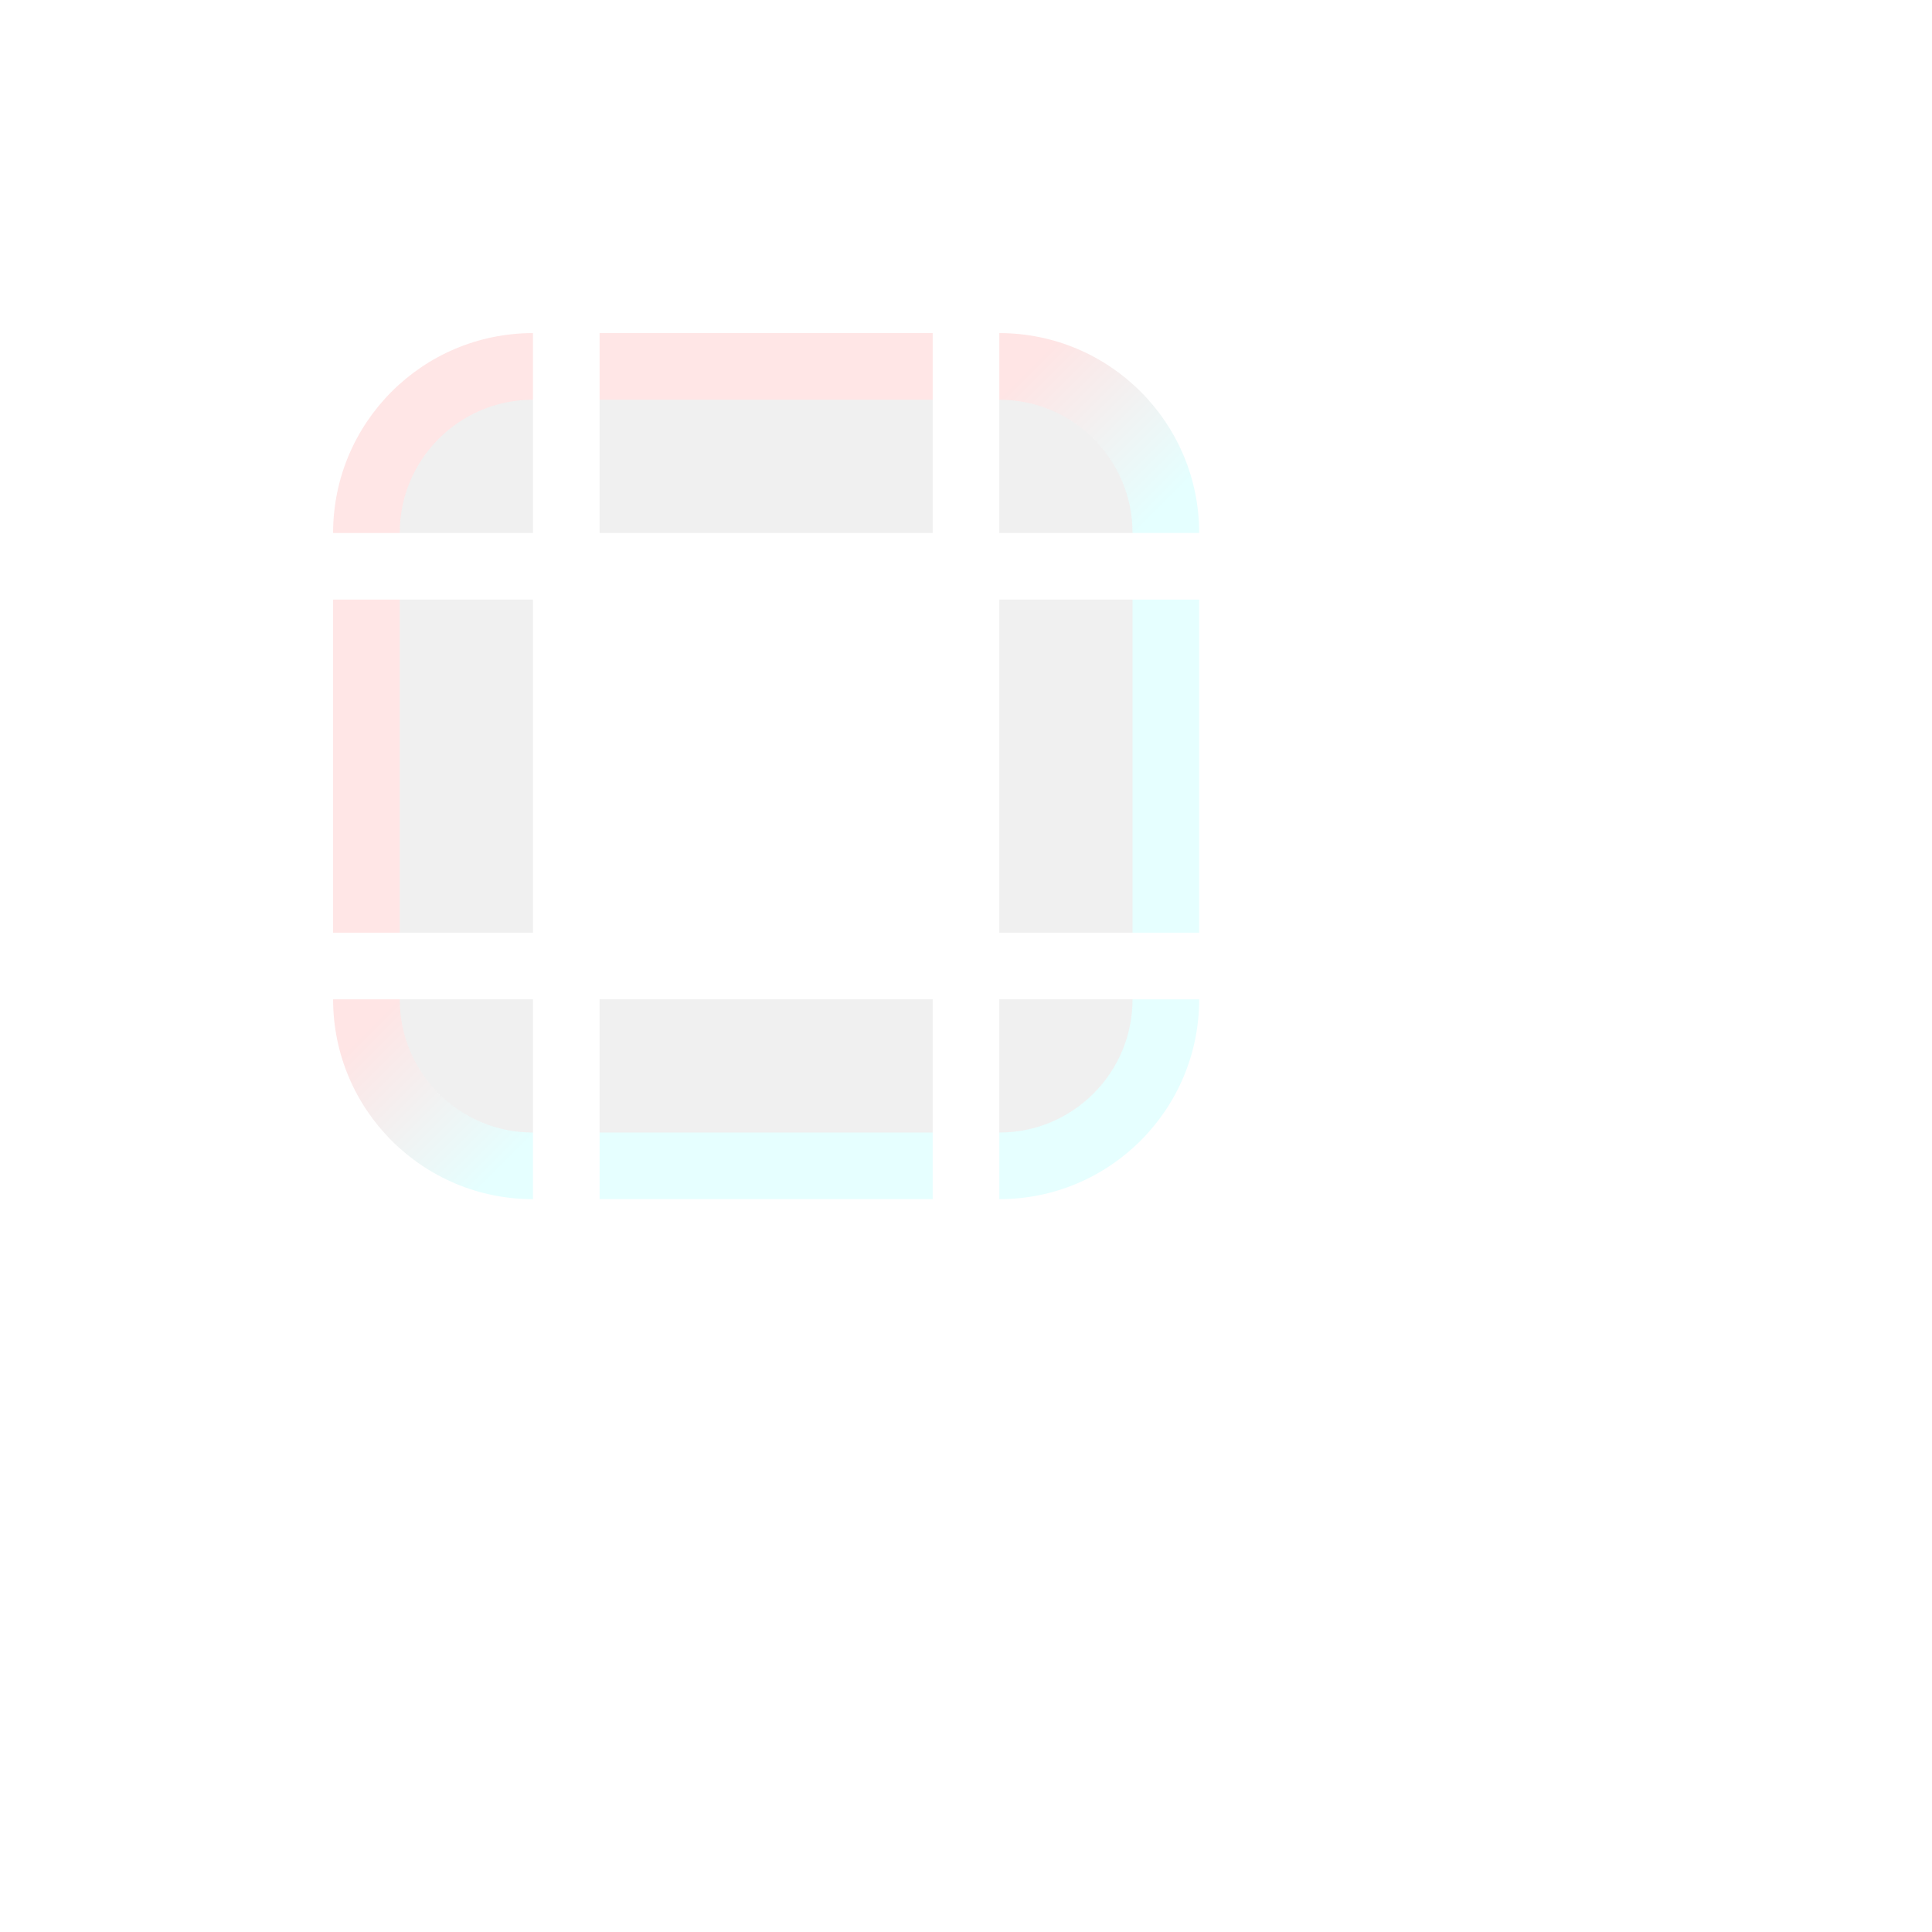
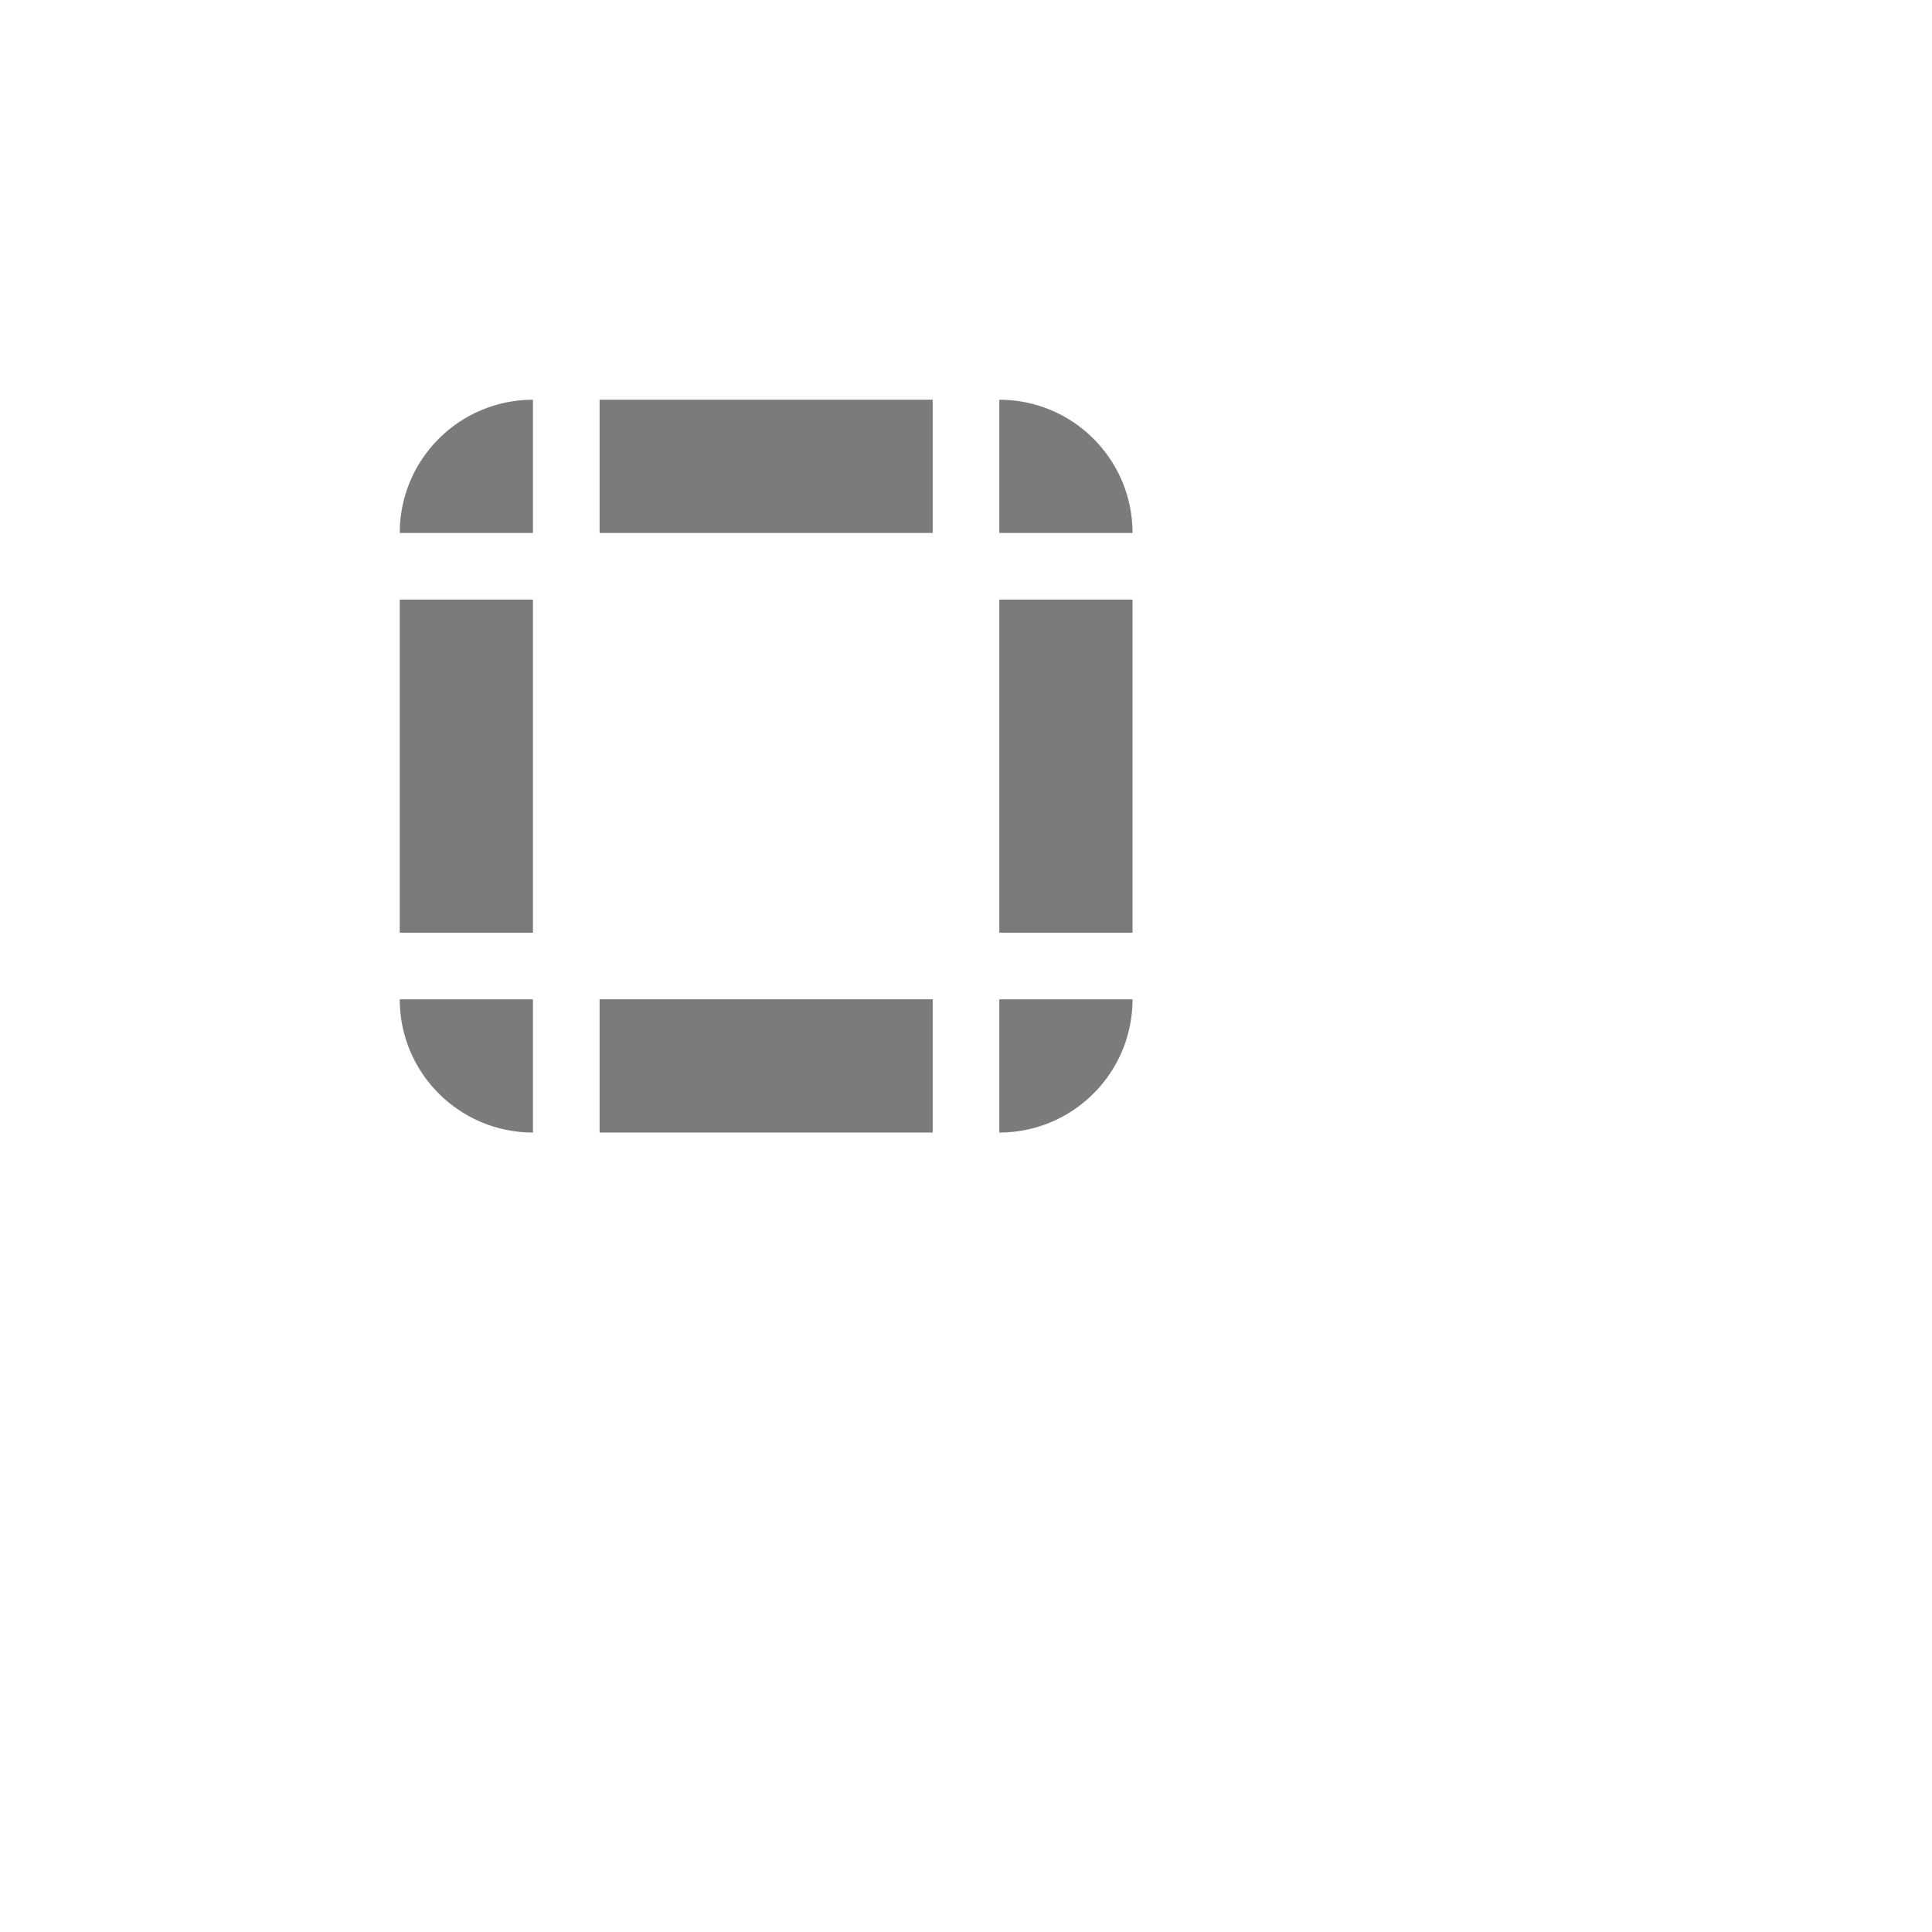
<svg xmlns="http://www.w3.org/2000/svg" xmlns:xlink="http://www.w3.org/1999/xlink" height="29" width="29" id="svg3124" version="1.0">
  <defs id="defs3126">
    <linearGradient y2="47" x2="0" y1="49" x1="2" gradientUnits="userSpaceOnUse" id="linearGradient11166" xlink:href="#linearGradient4889" />
    <linearGradient id="linearGradient4889">
-       <stop style="stop-color:#00ffff;stop-opacity:0.1;" offset="0" id="stop4885" />
-       <stop style="stop-color:#ff0000;stop-opacity:0.1" offset="1" id="stop4887" />
+       <stop style="stop-color:#000000;stop-opacity:0;" offset="0" id="stop4885" />
+       <stop style="stop-color:#000000;stop-opacity:0" offset="1" id="stop4887" />
    </linearGradient>
    <linearGradient y2="30" x2="17" y1="32" x1="19" gradientUnits="userSpaceOnUse" id="linearGradient11164" xlink:href="#linearGradient4889" />
  </defs>
  <g id="layer1" transform="translate(36.5,-28.86217)">
    <rect y="37.862" x="-27.5" height="5" width="5" id="border-center" style="opacity:1;vector-effect:none;fill:#ff00ff;fill-opacity:0;stroke:none;stroke-width:0.783;stroke-linecap:square;stroke-linejoin:miter;stroke-miterlimit:8.3;stroke-dasharray:none;stroke-dashoffset:0;stroke-opacity:1;marker:none" />
    <g transform="translate(-30.5,4.862175)" id="border-topleft">
      <path style="opacity:1;vector-effect:none;fill:#ff00ff;fill-opacity:0;stroke:none;stroke-width:0.783;stroke-linecap:square;stroke-linejoin:miter;stroke-miterlimit:8.3;stroke-dasharray:none;stroke-dashoffset:0;stroke-opacity:1;marker:none" d="m 2,31 a 1,1 0 0 0 -1,1 h 1 z" id="path6929-50" />
-       <path style="opacity:1;vector-effect:none;fill:#e2e2e2;fill-opacity:0.5;stroke:none;stroke-width:0.495;stroke-linecap:square;stroke-linejoin:miter;stroke-miterlimit:8.3;stroke-dasharray:none;stroke-dashoffset:0;stroke-opacity:1;marker:none" d="m 2,30 a 2,2 0 0 0 -2,2 h 2 z" id="path6609-36" />
-       <path style="opacity:1;vector-effect:none;fill:#ff0000;fill-opacity:0.1;stroke:none;stroke-width:0.783;stroke-linecap:square;stroke-linejoin:miter;stroke-miterlimit:8.3;stroke-dasharray:none;stroke-dashoffset:0;stroke-opacity:1;marker:none" d="m 2,29 a 3,3 0 0 0 -3,3 h 1 a 2,2 0 0 1 2,-2 z" id="path6749-1" />
+       <path style="opacity:1;vector-effect:none;fill:#7b7b7b;fill-opacity:1;stroke:none;stroke-width:0.495;stroke-linecap:square;stroke-linejoin:miter;stroke-miterlimit:8.3;stroke-dasharray:none;stroke-dashoffset:0;stroke-opacity:1;marker:none" d="m 2,30 a 2,2 0 0 0 -2,2 h 2 z" id="path6609-36" />
+       <path style="opacity:1;vector-effect:none;fill:#000000;fill-opacity:0;stroke:none;stroke-width:0.783;stroke-linecap:square;stroke-linejoin:miter;stroke-miterlimit:8.3;stroke-dasharray:none;stroke-dashoffset:0;stroke-opacity:1;marker:none" d="m 2,29 a 3,3 0 0 0 -3,3 h 1 a 2,2 0 0 1 2,-2 z" id="path6749-1" />
    </g>
    <g transform="translate(-38.5,4.862173)" id="border-topright">
      <path style="opacity:1;vector-effect:none;fill:#ff00ff;fill-opacity:0;stroke:none;stroke-width:0.783;stroke-linecap:square;stroke-linejoin:miter;stroke-miterlimit:8.3;stroke-dasharray:none;stroke-dashoffset:0;stroke-opacity:1;marker:none" d="m 17,31 v 1 h 1 a 1,1 0 0 0 -1,-1 z" id="path6929-4-63" />
-       <path style="opacity:1;vector-effect:none;fill:#e2e2e2;fill-opacity:0.5;stroke:none;stroke-width:0.495;stroke-linecap:square;stroke-linejoin:miter;stroke-miterlimit:8.3;stroke-dasharray:none;stroke-dashoffset:0;stroke-opacity:1;marker:none" d="m 17,30 v 2 h 2 a 2,2 0 0 0 -2,-2 z" id="path6609-6-2" />
+       <path style="opacity:1;vector-effect:none;fill:#7b7b7b;fill-opacity:1;stroke:none;stroke-width:0.495;stroke-linecap:square;stroke-linejoin:miter;stroke-miterlimit:8.3;stroke-dasharray:none;stroke-dashoffset:0;stroke-opacity:1;marker:none" d="m 17,30 v 2 h 2 a 2,2 0 0 0 -2,-2 z" id="path6609-6-2" />
      <path style="opacity:1;vector-effect:none;fill:url(#linearGradient11164);fill-opacity:1;stroke:none;stroke-width:0.495;stroke-linecap:square;stroke-linejoin:miter;stroke-miterlimit:8.3;stroke-dasharray:none;stroke-dashoffset:0;stroke-opacity:1;marker:none" d="m 17,29 v 1 a 2,2 0 0 1 2,2 h 1 a 3,3 0 0 0 -3,-3 z" id="path6749-5-0" />
    </g>
    <g transform="translate(-30.5,-3.137827)" id="border-bottomleft">
      <path style="opacity:1;vector-effect:none;fill:#ff00ff;fill-opacity:0;stroke:none;stroke-width:0.783;stroke-linecap:square;stroke-linejoin:miter;stroke-miterlimit:8.3;stroke-dasharray:none;stroke-dashoffset:0;stroke-opacity:1;marker:none" d="m 1,47 a 1,1 0 0 0 1,1 v -1 z" id="path6929-5-1" />
-       <path style="opacity:1;vector-effect:none;fill:#e2e2e2;fill-opacity:0.5;stroke:none;stroke-width:0.495;stroke-linecap:square;stroke-linejoin:miter;stroke-miterlimit:8.3;stroke-dasharray:none;stroke-dashoffset:0;stroke-opacity:1;marker:none" d="m 0,47 a 2,2 0 0 0 2,2 v -2 z" id="path6609-3-5" />
+       <path style="opacity:1;vector-effect:none;fill:#7b7b7b;fill-opacity:1;stroke:none;stroke-width:0.495;stroke-linecap:square;stroke-linejoin:miter;stroke-miterlimit:8.3;stroke-dasharray:none;stroke-dashoffset:0;stroke-opacity:1;marker:none" d="m 0,47 a 2,2 0 0 0 2,2 v -2 z" id="path6609-3-5" />
      <path style="opacity:1;vector-effect:none;fill:url(#linearGradient11166);fill-opacity:1;stroke:none;stroke-width:0.495;stroke-linecap:square;stroke-linejoin:miter;stroke-miterlimit:8.3;stroke-dasharray:none;stroke-dashoffset:0;stroke-opacity:1;marker:none" d="m -1,47 a 3,3 0 0 0 3,3 V 49 A 2,2 0 0 1 0,47 Z" id="path6749-4-5" />
    </g>
    <g transform="translate(-38.5,-3.137827)" id="border-bottomright">
      <path style="opacity:1;vector-effect:none;fill:#ff00ff;fill-opacity:0;stroke:none;stroke-width:0.783;stroke-linecap:square;stroke-linejoin:miter;stroke-miterlimit:8.3;stroke-dasharray:none;stroke-dashoffset:0;stroke-opacity:1;marker:none" d="m 17,47 v 1 a 1,1 0 0 0 1,-1 z" id="path6929-2-7" />
-       <path style="opacity:1;vector-effect:none;fill:#e2e2e2;fill-opacity:0.5;stroke:none;stroke-width:0.495;stroke-linecap:square;stroke-linejoin:miter;stroke-miterlimit:8.3;stroke-dasharray:none;stroke-dashoffset:0;stroke-opacity:1;marker:none" d="m 17,47 v 2 a 2,2 0 0 0 2,-2 z" id="path6609-2-65" />
-       <path style="opacity:1;vector-effect:none;fill:#00ffff;fill-opacity:0.1;stroke:none;stroke-width:0.783;stroke-linecap:square;stroke-linejoin:miter;stroke-miterlimit:8.3;stroke-dasharray:none;stroke-dashoffset:0;stroke-opacity:1;marker:none" d="m 19,47 a 2,2 0 0 1 -2,2 v 1 a 3,3 0 0 0 3,-3 z" id="path6749-7-69" />
+       <path style="opacity:1;vector-effect:none;fill:#7b7b7b;fill-opacity:1;stroke:none;stroke-width:0.495;stroke-linecap:square;stroke-linejoin:miter;stroke-miterlimit:8.3;stroke-dasharray:none;stroke-dashoffset:0;stroke-opacity:1;marker:none" d="m 17,47 v 2 a 2,2 0 0 0 2,-2 z" id="path6609-2-65" />
+       <path style="opacity:1;vector-effect:none;fill:#000000;fill-opacity:0;stroke:none;stroke-width:0.783;stroke-linecap:square;stroke-linejoin:miter;stroke-miterlimit:8.3;stroke-dasharray:none;stroke-dashoffset:0;stroke-opacity:1;marker:none" d="m 19,47 a 2,2 0 0 1 -2,2 v 1 a 3,3 0 0 0 3,-3 z" id="path6749-7-69" />
    </g>
    <g transform="translate(-34.5,4.862173)" id="border-top">
      <rect style="opacity:1;vector-effect:none;fill:#ff00ff;fill-opacity:0;stroke:none;stroke-width:0.35;stroke-linecap:square;stroke-linejoin:miter;stroke-miterlimit:8.3;stroke-dasharray:none;stroke-dashoffset:0;stroke-opacity:1;marker:none" id="rect4780-3-41-1-3-36-7" width="5" height="1" x="7" y="31" />
-       <rect style="opacity:1;vector-effect:none;fill:#e2e2e2;fill-opacity:0.5;stroke:none;stroke-width:0.783;stroke-linecap:square;stroke-linejoin:miter;stroke-miterlimit:8.3;stroke-dasharray:none;stroke-dashoffset:0;stroke-opacity:1;marker:none" id="rect4817-61-85-0-6-1-4" width="5" height="2" x="7" y="30" />
-       <rect style="opacity:1;vector-effect:none;fill:#ff0000;fill-opacity:0.1;stroke:none;stroke-width:0.783;stroke-linecap:square;stroke-linejoin:miter;stroke-miterlimit:8.3;stroke-dasharray:none;stroke-dashoffset:0;stroke-opacity:1;marker:none" id="rect4851-1-1-93-7-1-2-2-5" width="5" height="1" x="7" y="29" />
+       <rect style="opacity:1;vector-effect:none;fill:#7b7b7b;fill-opacity:1;stroke:none;stroke-width:0.783;stroke-linecap:square;stroke-linejoin:miter;stroke-miterlimit:8.3;stroke-dasharray:none;stroke-dashoffset:0;stroke-opacity:1;marker:none" id="rect4817-61-85-0-6-1-4" width="5" height="2" x="7" y="30" />
+       <rect style="opacity:1;vector-effect:none;fill:#000000;fill-opacity:0;stroke:none;stroke-width:0.783;stroke-linecap:square;stroke-linejoin:miter;stroke-miterlimit:8.3;stroke-dasharray:none;stroke-dashoffset:0;stroke-opacity:1;marker:none" id="rect4851-1-1-93-7-1-2-2-5" width="5" height="1" x="7" y="29" />
    </g>
    <g transform="translate(-34.5,-3.137827)" id="border-bottom">
      <rect style="opacity:1;vector-effect:none;fill:#ff00ff;fill-opacity:0;stroke:none;stroke-width:0.35;stroke-linecap:square;stroke-linejoin:miter;stroke-miterlimit:8.3;stroke-dasharray:none;stroke-dashoffset:0;stroke-opacity:1;marker:none" id="rect4780-7-9-3-0-3-3-5" width="5" height="1" x="7" y="47" />
-       <rect style="opacity:1;vector-effect:none;fill:#e2e2e2;fill-opacity:0.5;stroke:none;stroke-width:0.783;stroke-linecap:square;stroke-linejoin:miter;stroke-miterlimit:8.3;stroke-dasharray:none;stroke-dashoffset:0;stroke-opacity:1;marker:none" id="rect4817-3-4-8-8-1-1-4" width="5" height="2" x="7" y="47" />
-       <rect style="opacity:1;vector-effect:none;fill:#00ffff;fill-opacity:0.1;stroke:none;stroke-width:0.783;stroke-linecap:square;stroke-linejoin:miter;stroke-miterlimit:8.3;stroke-dasharray:none;stroke-dashoffset:0;stroke-opacity:1;marker:none" id="rect4851-9-8-1-0-4-94-7" width="5" height="1" x="7" y="49" />
+       <rect style="opacity:1;vector-effect:none;fill:#7b7b7b;fill-opacity:1;stroke:none;stroke-width:0.783;stroke-linecap:square;stroke-linejoin:miter;stroke-miterlimit:8.3;stroke-dasharray:none;stroke-dashoffset:0;stroke-opacity:1;marker:none" id="rect4817-3-4-8-8-1-1-4" width="5" height="2" x="7" y="47" />
+       <rect style="opacity:1;vector-effect:none;fill:#000000;fill-opacity:0;stroke:none;stroke-width:0.783;stroke-linecap:square;stroke-linejoin:miter;stroke-miterlimit:8.3;stroke-dasharray:none;stroke-dashoffset:0;stroke-opacity:1;marker:none" id="rect4851-9-8-1-0-4-94-7" width="5" height="1" x="7" y="49" />
    </g>
    <g transform="translate(-30.5,0.862173)" id="border-left">
      <rect style="opacity:1;vector-effect:none;fill:#ff00ff;fill-opacity:0;stroke:none;stroke-width:0.35;stroke-linecap:square;stroke-linejoin:miter;stroke-miterlimit:8.3;stroke-dasharray:none;stroke-dashoffset:0;stroke-opacity:1;marker:none" id="rect4780-2-5-96-4-8-8-4" width="1" height="5" x="1" y="37" />
-       <rect style="opacity:1;vector-effect:none;fill:#e2e2e2;fill-opacity:0.5;stroke:none;stroke-width:0.783;stroke-linecap:square;stroke-linejoin:miter;stroke-miterlimit:8.3;stroke-dasharray:none;stroke-dashoffset:0;stroke-opacity:1;marker:none" id="rect4834-03-43-6-4-4-3" width="2" height="5" x="0" y="37" />
-       <rect style="opacity:1;vector-effect:none;fill:#ff0000;fill-opacity:0.1;stroke:none;stroke-width:0.783;stroke-linecap:square;stroke-linejoin:miter;stroke-miterlimit:8.3;stroke-dasharray:none;stroke-dashoffset:0;stroke-opacity:1;marker:none" id="rect4868-2-0-0-38-5-0-5-0" width="1" height="5" x="-1" y="37" />
+       <rect style="opacity:1;vector-effect:none;fill:#7b7b7b;fill-opacity:1;stroke:none;stroke-width:0.783;stroke-linecap:square;stroke-linejoin:miter;stroke-miterlimit:8.3;stroke-dasharray:none;stroke-dashoffset:0;stroke-opacity:1;marker:none" id="rect4834-03-43-6-4-4-3" width="2" height="5" x="0" y="37" />
+       <rect style="opacity:1;vector-effect:none;fill:#000000;fill-opacity:0;stroke:none;stroke-width:0.783;stroke-linecap:square;stroke-linejoin:miter;stroke-miterlimit:8.3;stroke-dasharray:none;stroke-dashoffset:0;stroke-opacity:1;marker:none" id="rect4868-2-0-0-38-5-0-5-0" width="1" height="5" x="-1" y="37" />
    </g>
    <g transform="translate(-38.5,0.862173)" id="border-right">
      <rect style="opacity:1;vector-effect:none;fill:#ff00ff;fill-opacity:0;stroke:none;stroke-width:0.35;stroke-linecap:square;stroke-linejoin:miter;stroke-miterlimit:8.3;stroke-dasharray:none;stroke-dashoffset:0;stroke-opacity:1;marker:none" id="rect4780-9-3-04-6-6-3-86" width="1" height="5" x="17" y="37" />
-       <rect style="opacity:1;vector-effect:none;fill:#e2e2e2;fill-opacity:0.5;stroke:none;stroke-width:0.783;stroke-linecap:square;stroke-linejoin:miter;stroke-miterlimit:8.3;stroke-dasharray:none;stroke-dashoffset:0;stroke-opacity:1;marker:none" id="rect4834-6-20-8-2-1-6-8" width="2" height="5" x="17" y="37" />
-       <rect style="opacity:1;vector-effect:none;fill:#00ffff;fill-opacity:0.1;stroke:none;stroke-width:0.783;stroke-linecap:square;stroke-linejoin:miter;stroke-miterlimit:8.3;stroke-dasharray:none;stroke-dashoffset:0;stroke-opacity:1;marker:none" id="rect4868-27-1-8-4-6-10-8" width="1" height="5" x="19" y="37" />
+       <rect style="opacity:1;vector-effect:none;fill:#7b7b7b;fill-opacity:1;stroke:none;stroke-width:0.783;stroke-linecap:square;stroke-linejoin:miter;stroke-miterlimit:8.3;stroke-dasharray:none;stroke-dashoffset:0;stroke-opacity:1;marker:none" id="rect4834-6-20-8-2-1-6-8" width="2" height="5" x="17" y="37" />
+       <rect style="opacity:1;vector-effect:none;fill:#000000;fill-opacity:0;stroke:none;stroke-width:0.783;stroke-linecap:square;stroke-linejoin:miter;stroke-miterlimit:8.3;stroke-dasharray:none;stroke-dashoffset:0;stroke-opacity:1;marker:none" id="rect4868-27-1-8-4-6-10-8" width="1" height="5" x="19" y="37" />
    </g>
  </g>
</svg>
